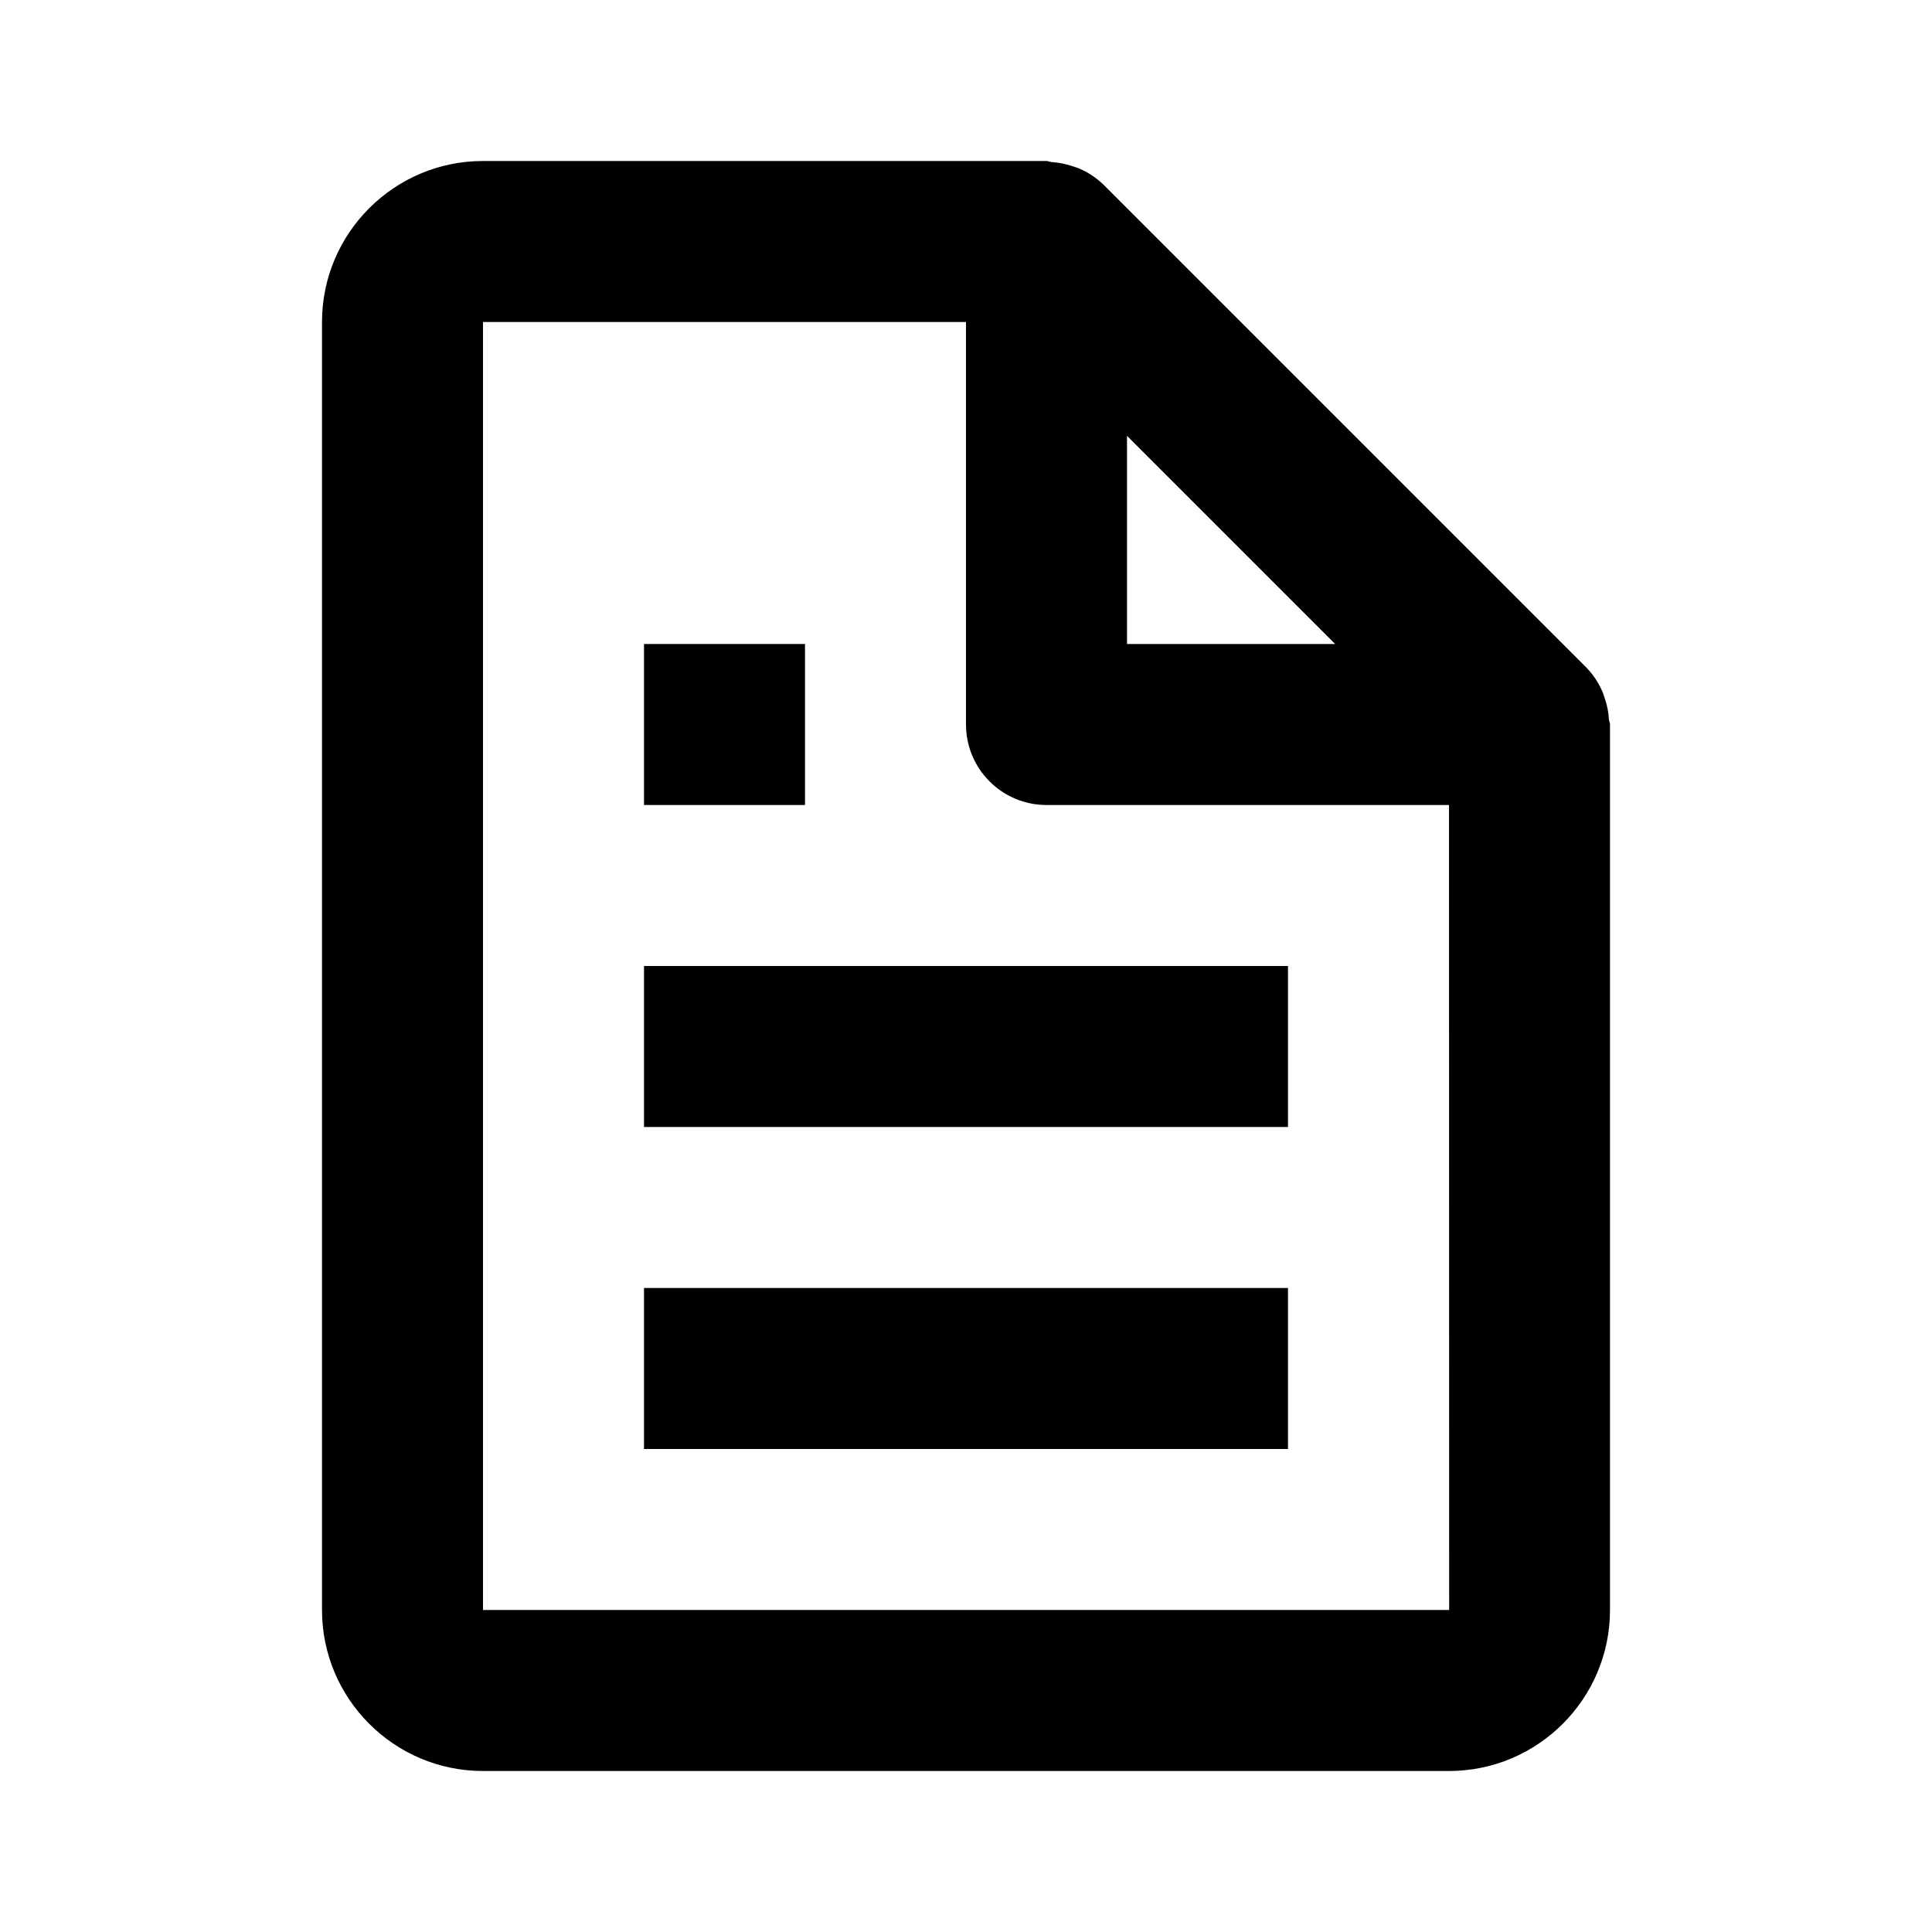
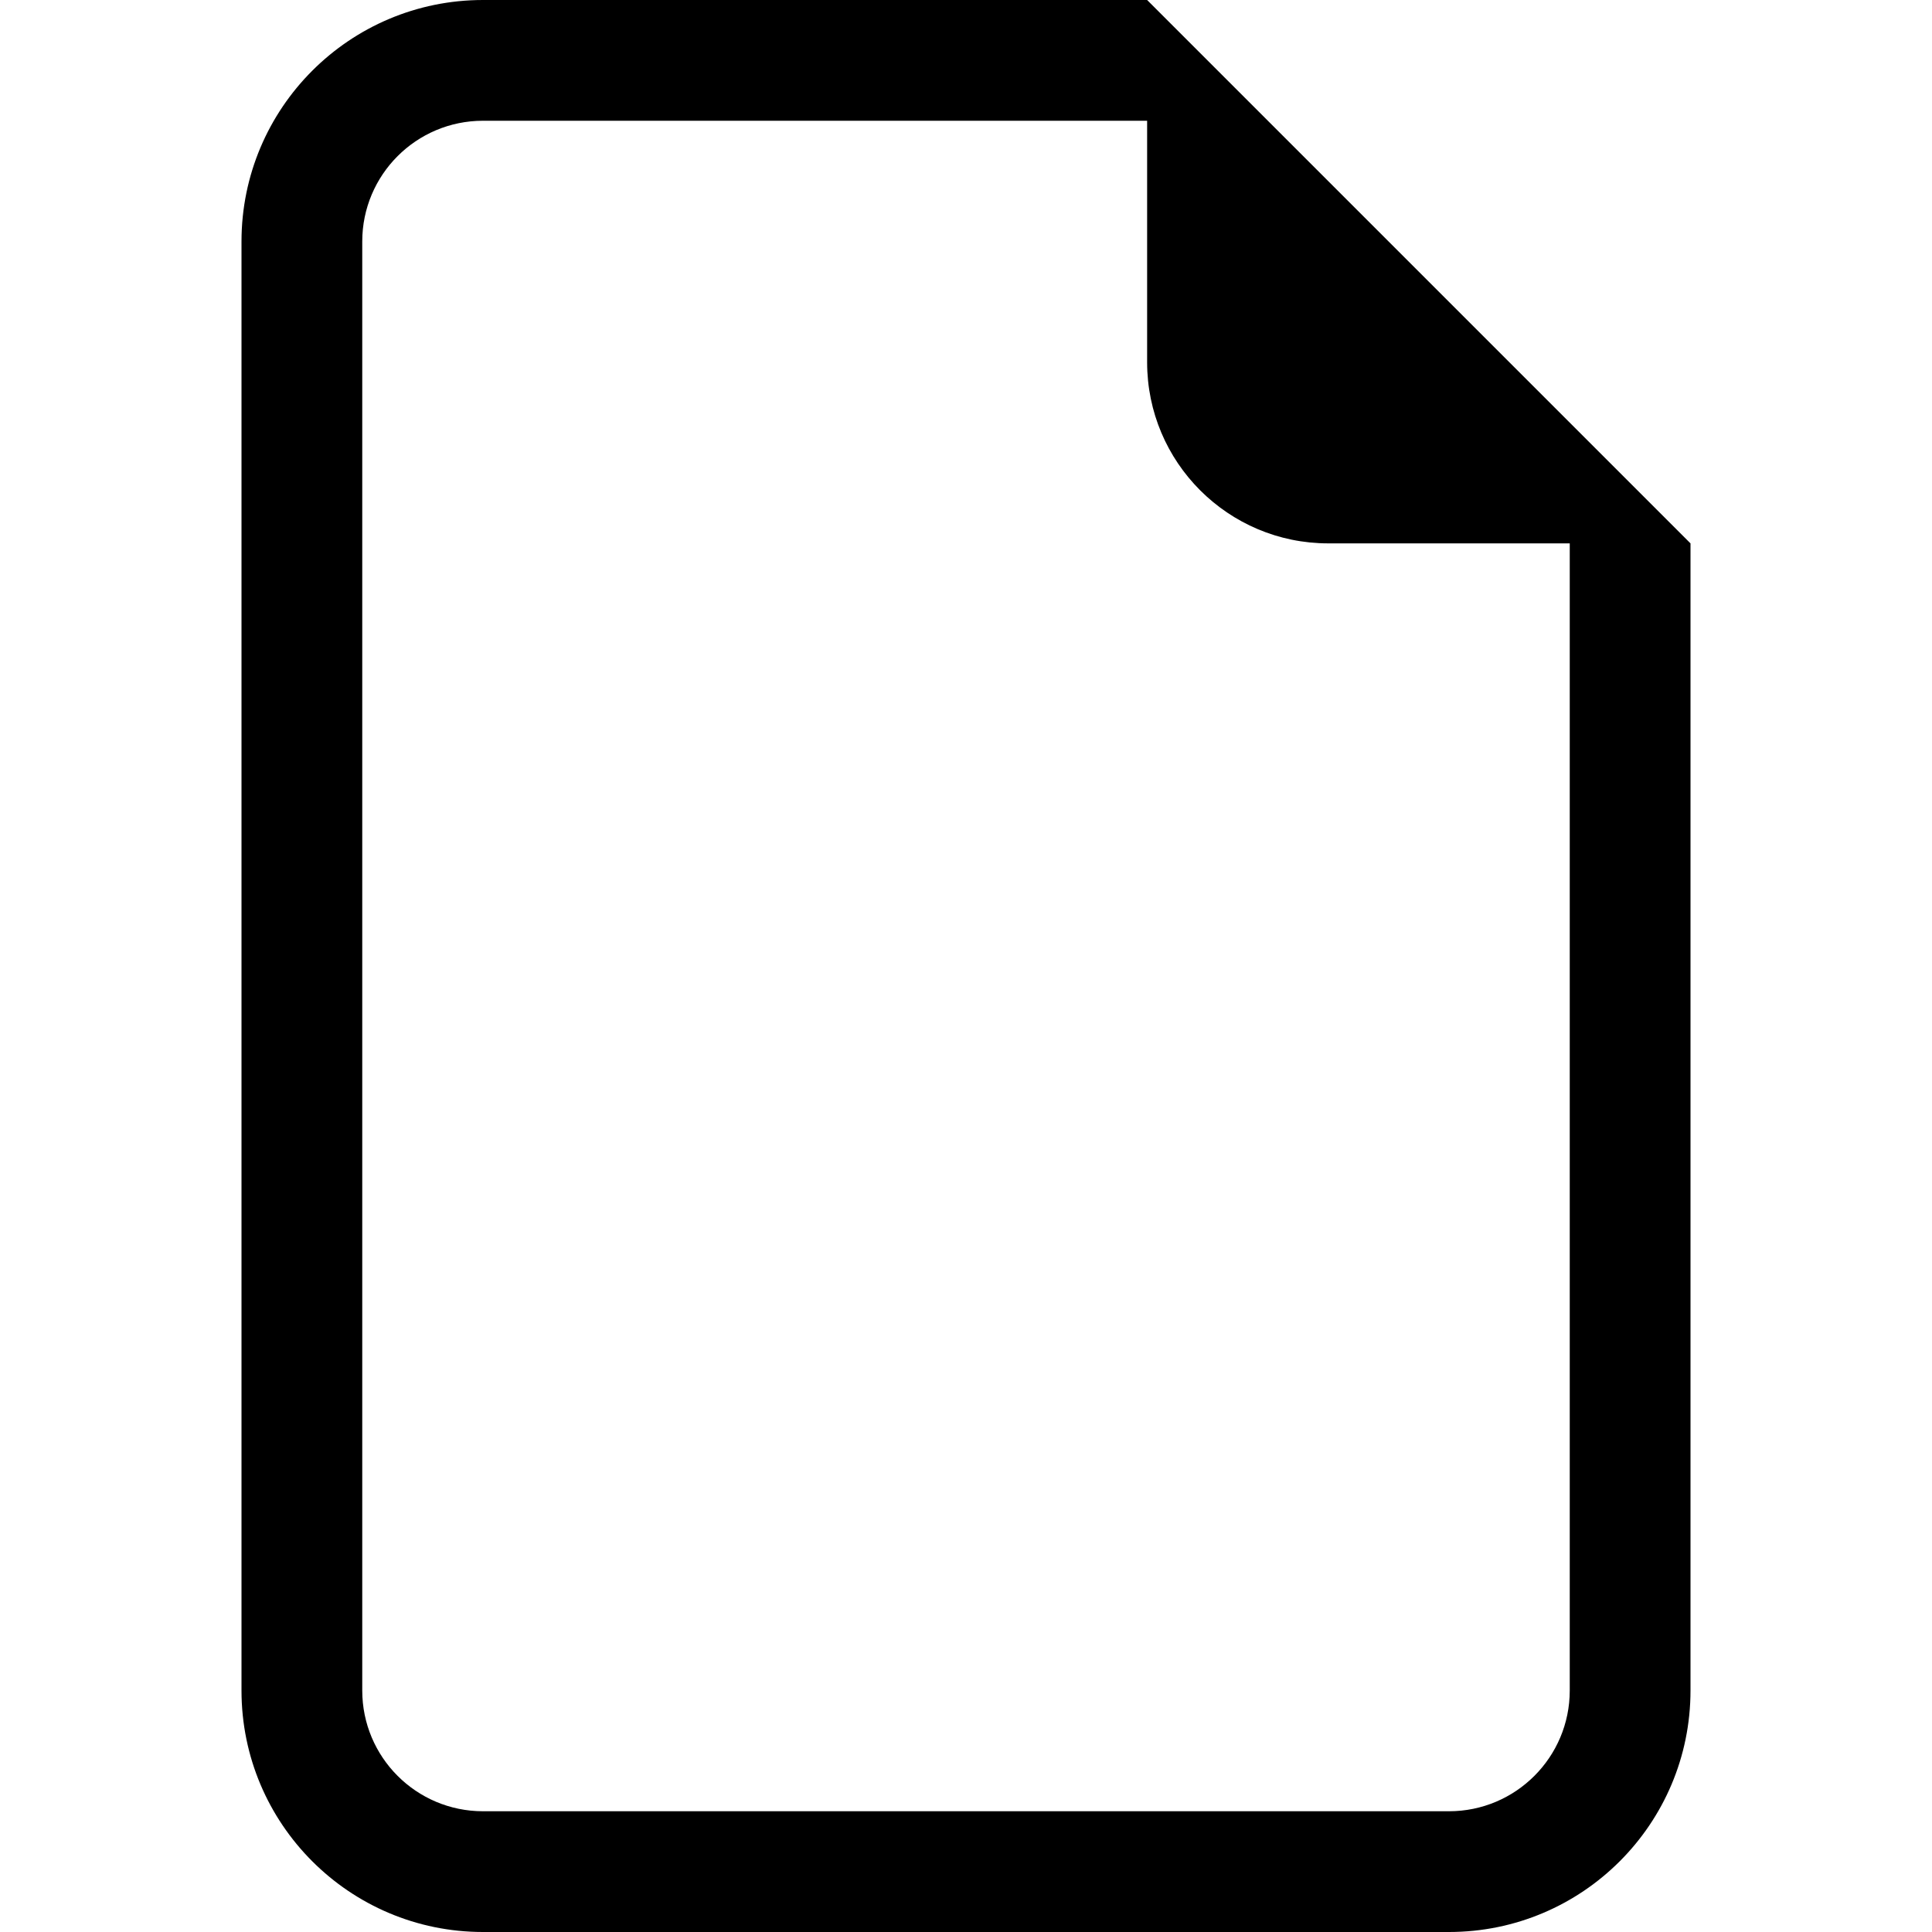
- <svg xmlns="http://www.w3.org/2000/svg" width="24" height="24" viewBox="0 0 24 24" style="fill: rgba(0, 0, 0, 1);transform: ;msFilter:;">
-   <path d="M19.903 8.586a.997.997 0 0 0-.196-.293l-6-6a.997.997 0 0 0-.293-.196c-.03-.014-.062-.022-.094-.033a.991.991 0 0 0-.259-.051C13.04 2.011 13.021 2 13 2H6c-1.103 0-2 .897-2 2v16c0 1.103.897 2 2 2h12c1.103 0 2-.897 2-2V9c0-.021-.011-.04-.013-.062a.952.952 0 0 0-.051-.259c-.01-.032-.019-.063-.033-.093zM16.586 8H14V5.414L16.586 8zM6 20V4h6v5a1 1 0 0 0 1 1h5l.002 10H6z" />
-   <path d="M8 12h8v2H8zm0 4h8v2H8zm0-8h2v2H8z" />
+ <svg xmlns="http://www.w3.org/2000/svg" width="16" height="16" fill="currentColor" class="bi bi-file-earmark" viewBox="0 0 16 16">
+   <path d="M14 4.5V14a2 2 0 0 1-2 2H4a2 2 0 0 1-2-2V2a2 2 0 0 1 2-2h5.5zm-3 0A1.5 1.5 0 0 1 9.5 3V1H4a1 1 0 0 0-1 1v12a1 1 0 0 0 1 1h8a1 1 0 0 0 1-1V4.5z" />
</svg>
